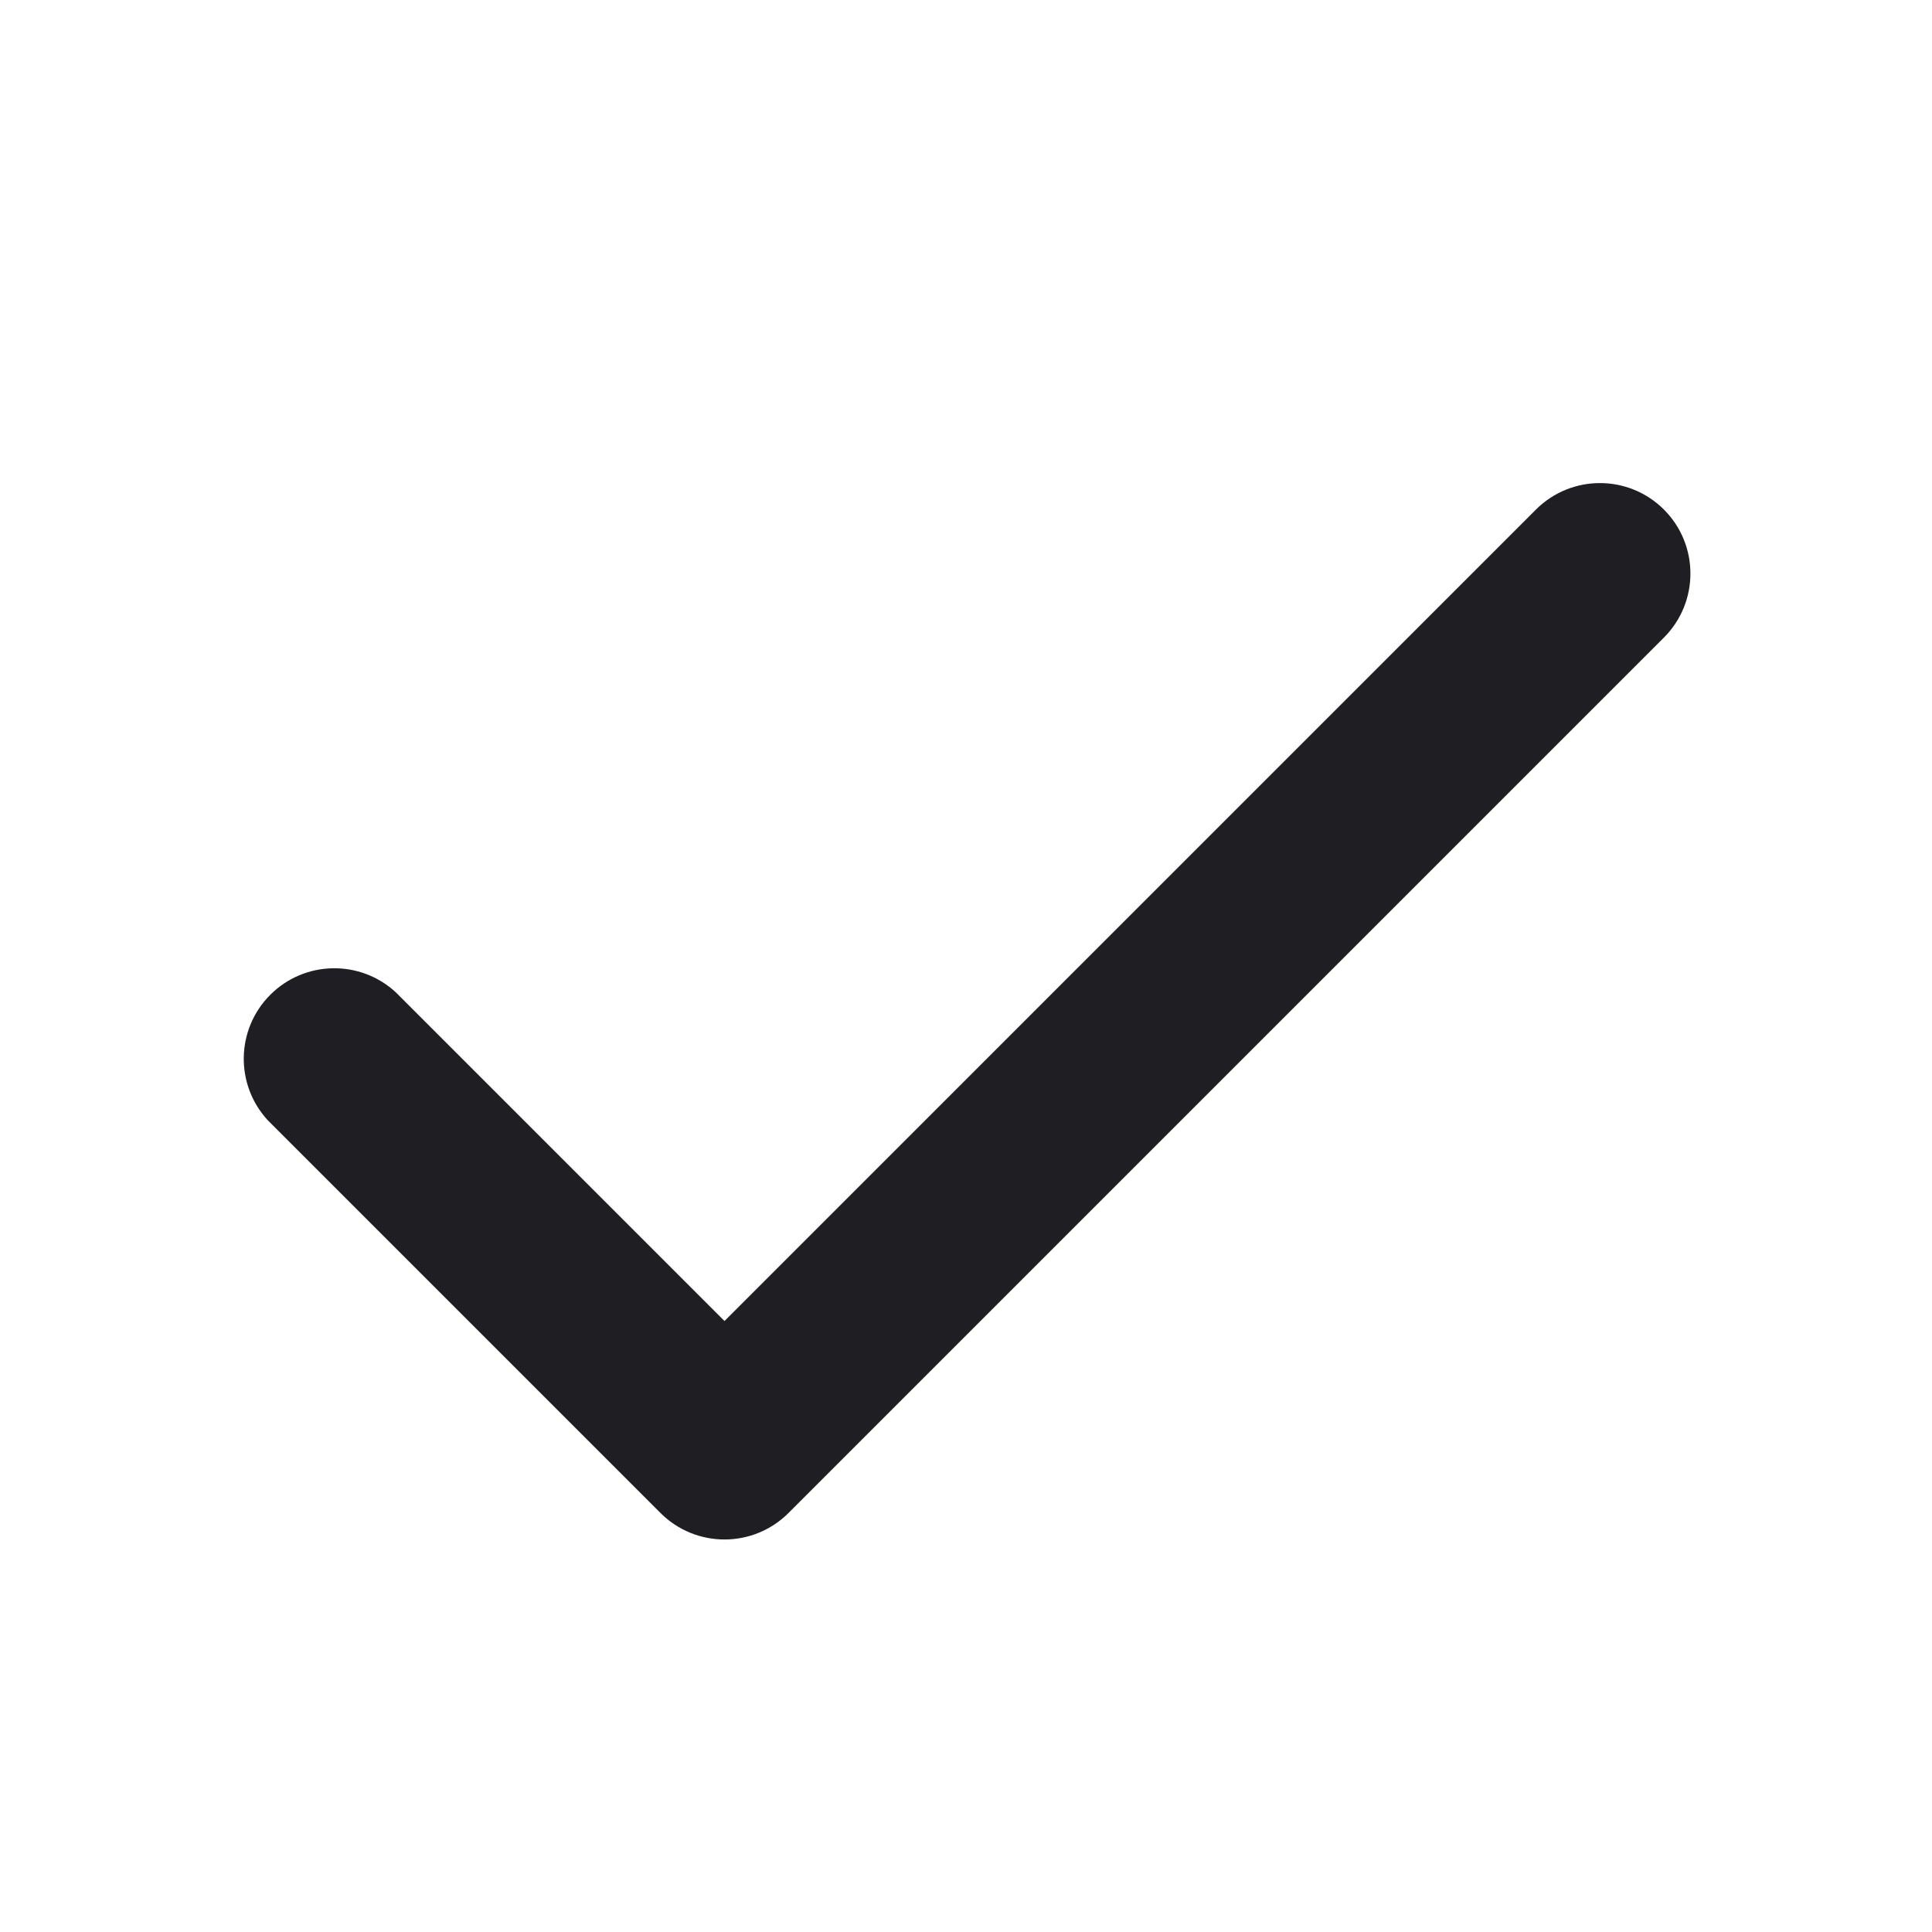
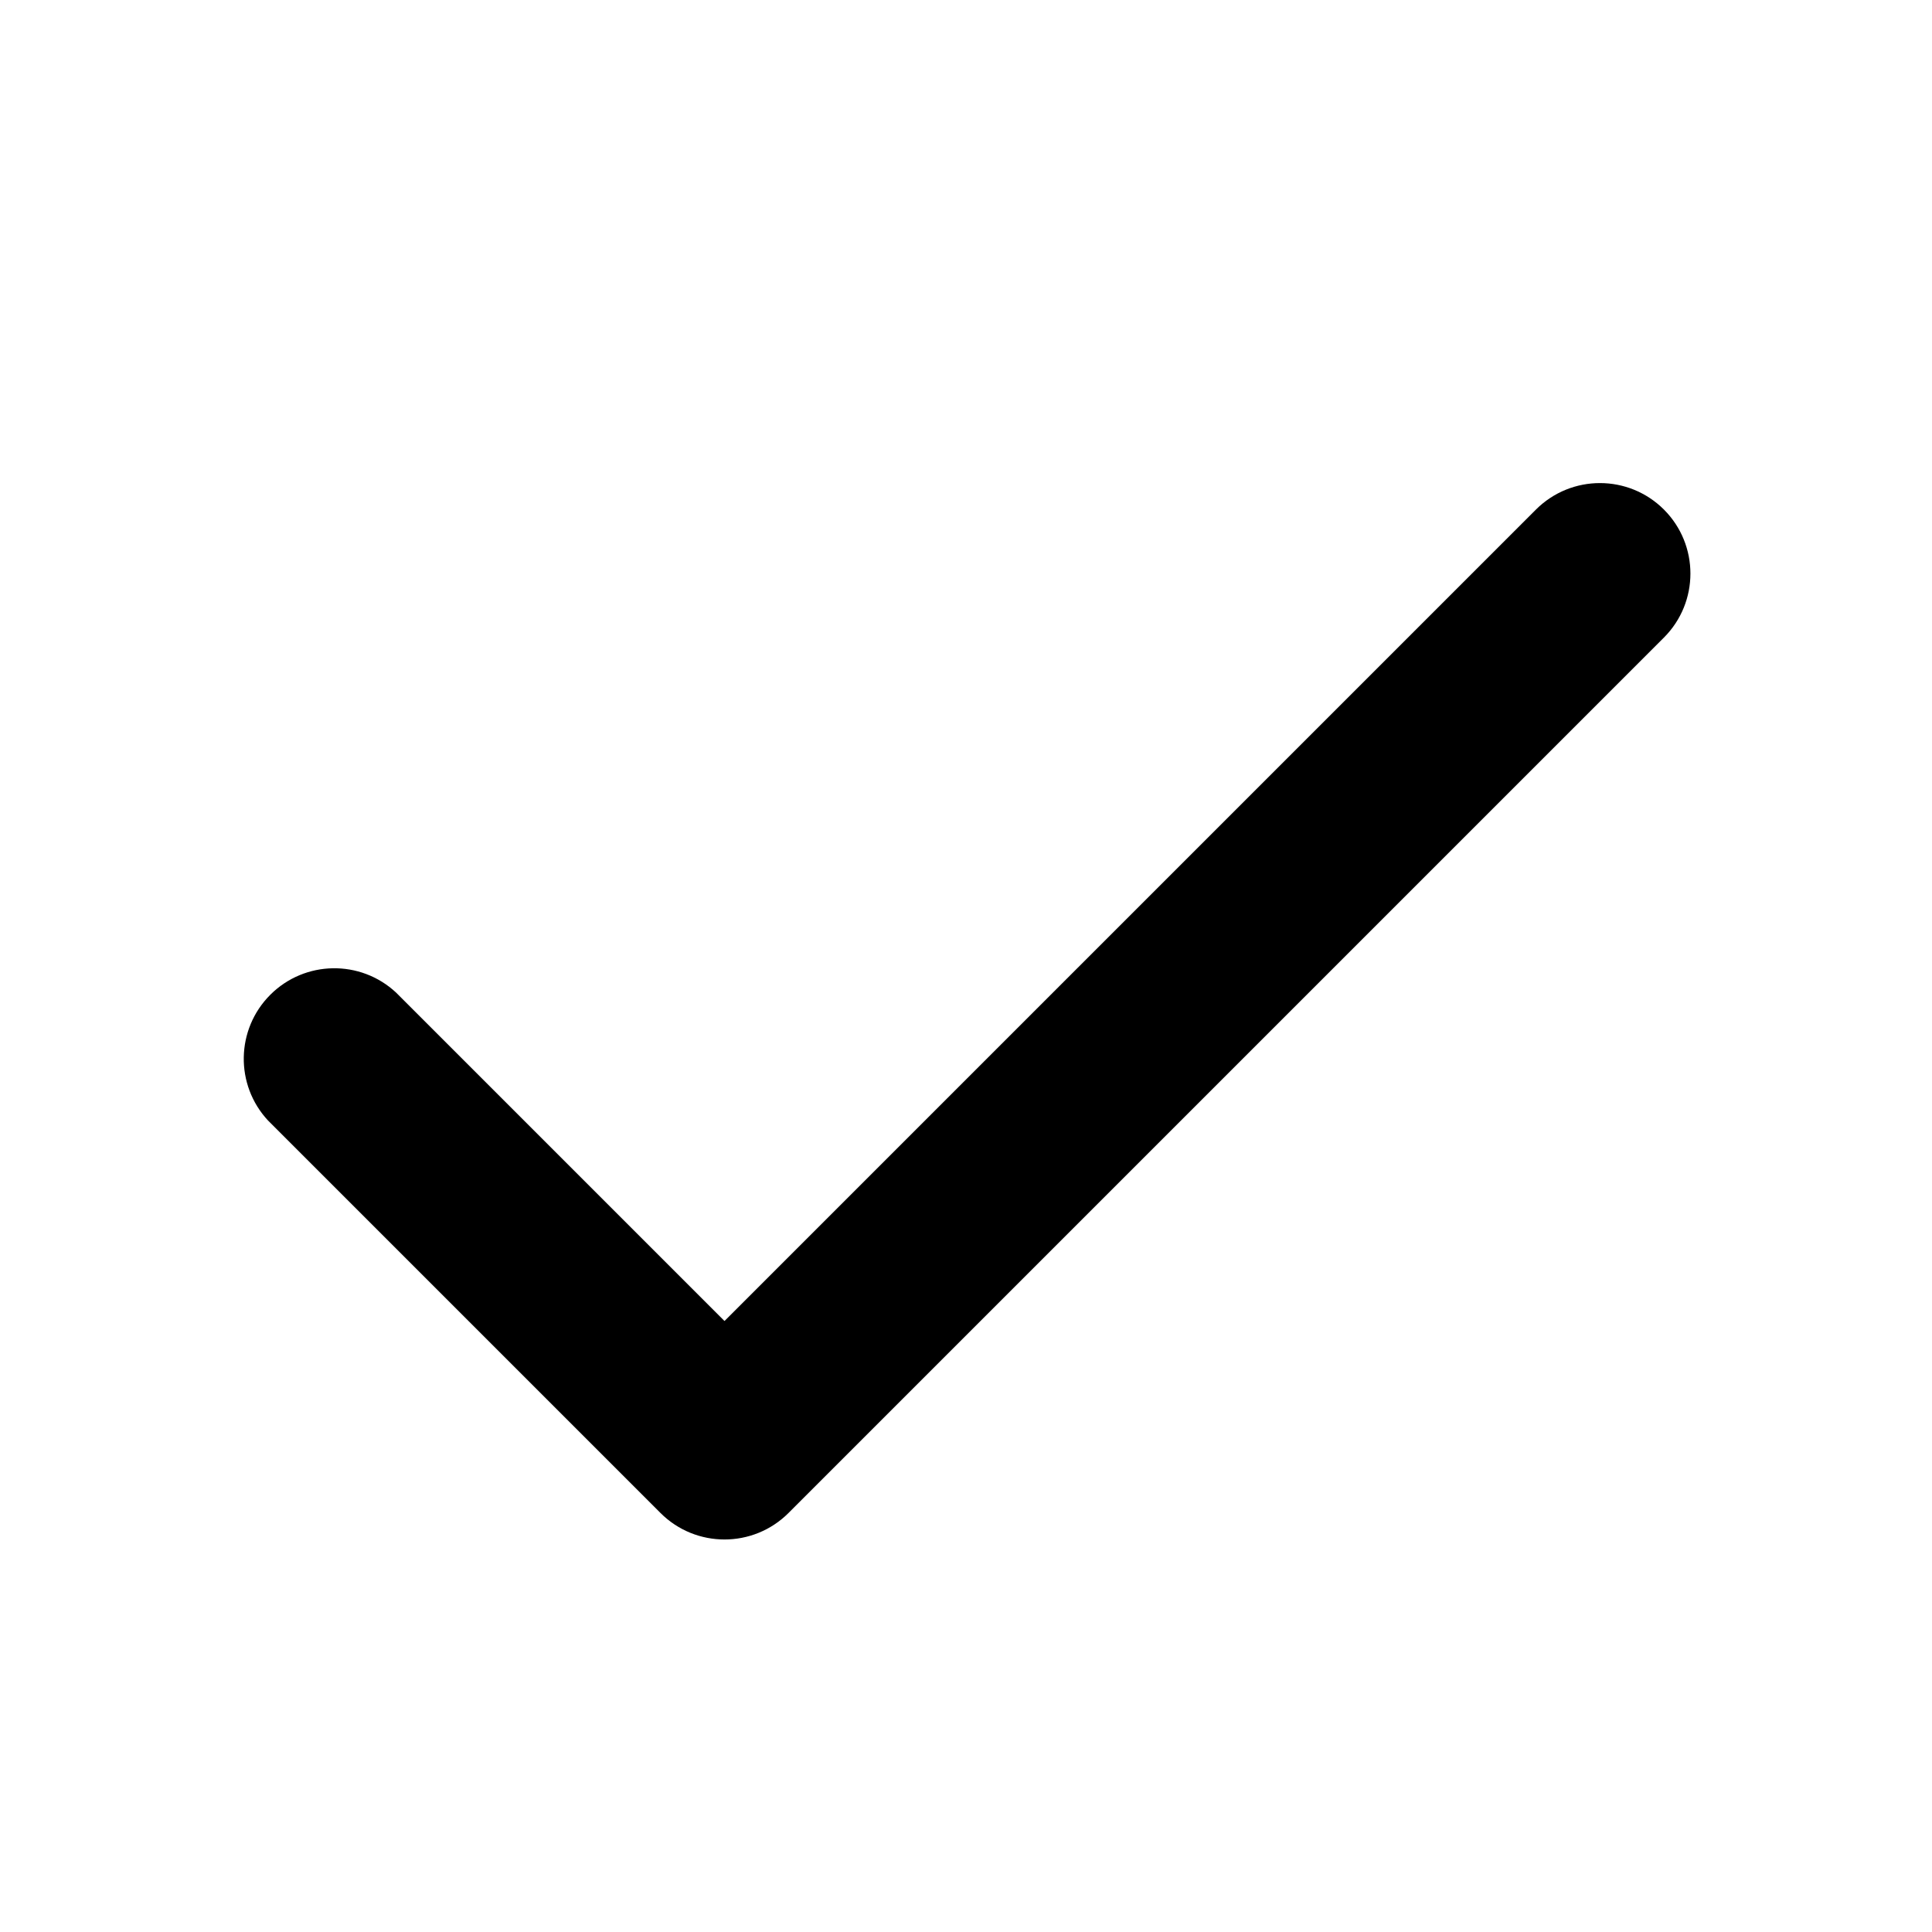
<svg xmlns="http://www.w3.org/2000/svg" width="16" height="16" viewBox="0 0 16 16">
-   <path fill="#1F1F23" fill-rule="evenodd" d="M13.78 4.22a.75.75 0 010 1.06l-7.25 7.25a.75.75 0 01-1.06 0L2.22 9.28a.75.75 0 011.06-1.06L6 10.94l6.72-6.72a.75.75 0 011.06 0z" />
+   <path fill-rule="evenodd" d="M13.78 4.22a.75.75 0 010 1.06l-7.25 7.25a.75.75 0 01-1.06 0L2.22 9.28a.75.75 0 011.06-1.06L6 10.94l6.72-6.72a.75.75 0 011.06 0z" />
</svg>
